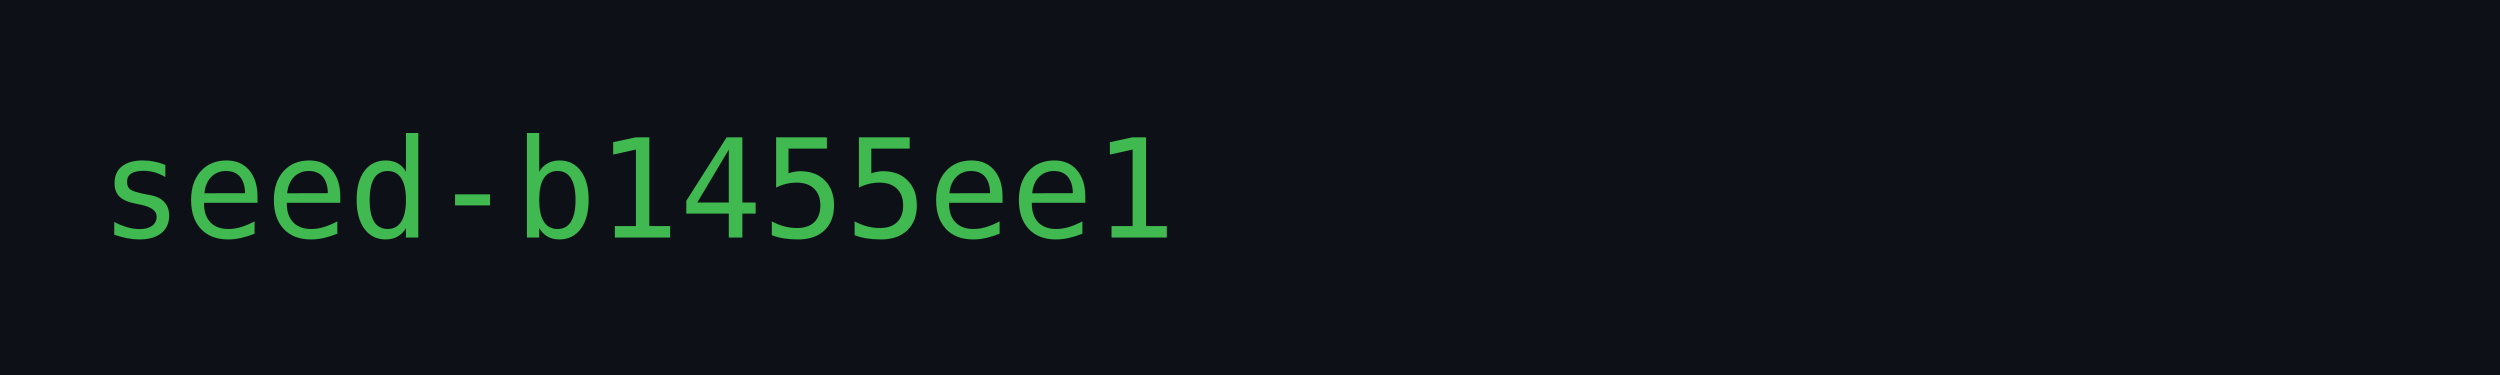
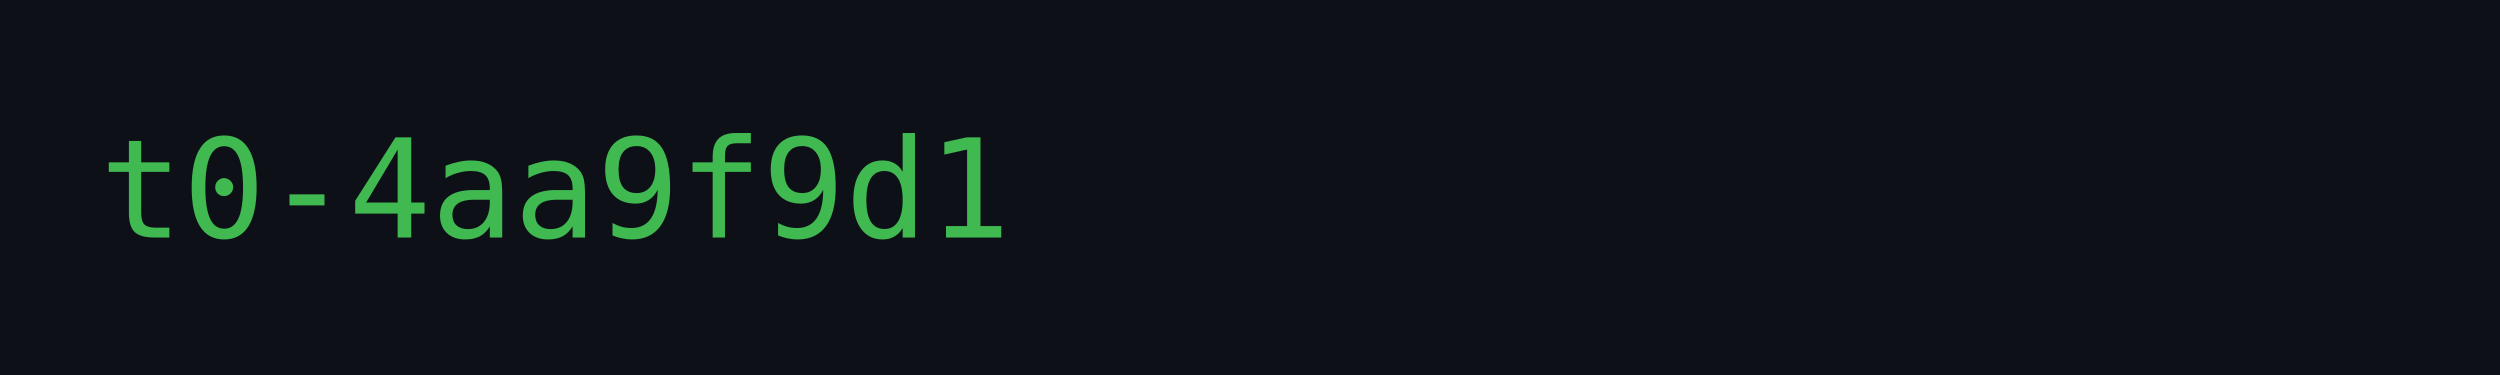
<svg xmlns="http://www.w3.org/2000/svg" viewBox="0 0 400 60" width="400" height="60">
  <rect width="400" height="60" fill="#0d1117" />
-   <text x="16" y="38" font-family="ui-monospace, monospace" font-size="22" fill="#3fb950">seed-b1455ee1</text>
+   <text x="16" y="38" font-family="ui-monospace, monospace" font-size="22" fill="#3fb950">t0-4aa9f9d1</text>
</svg>
